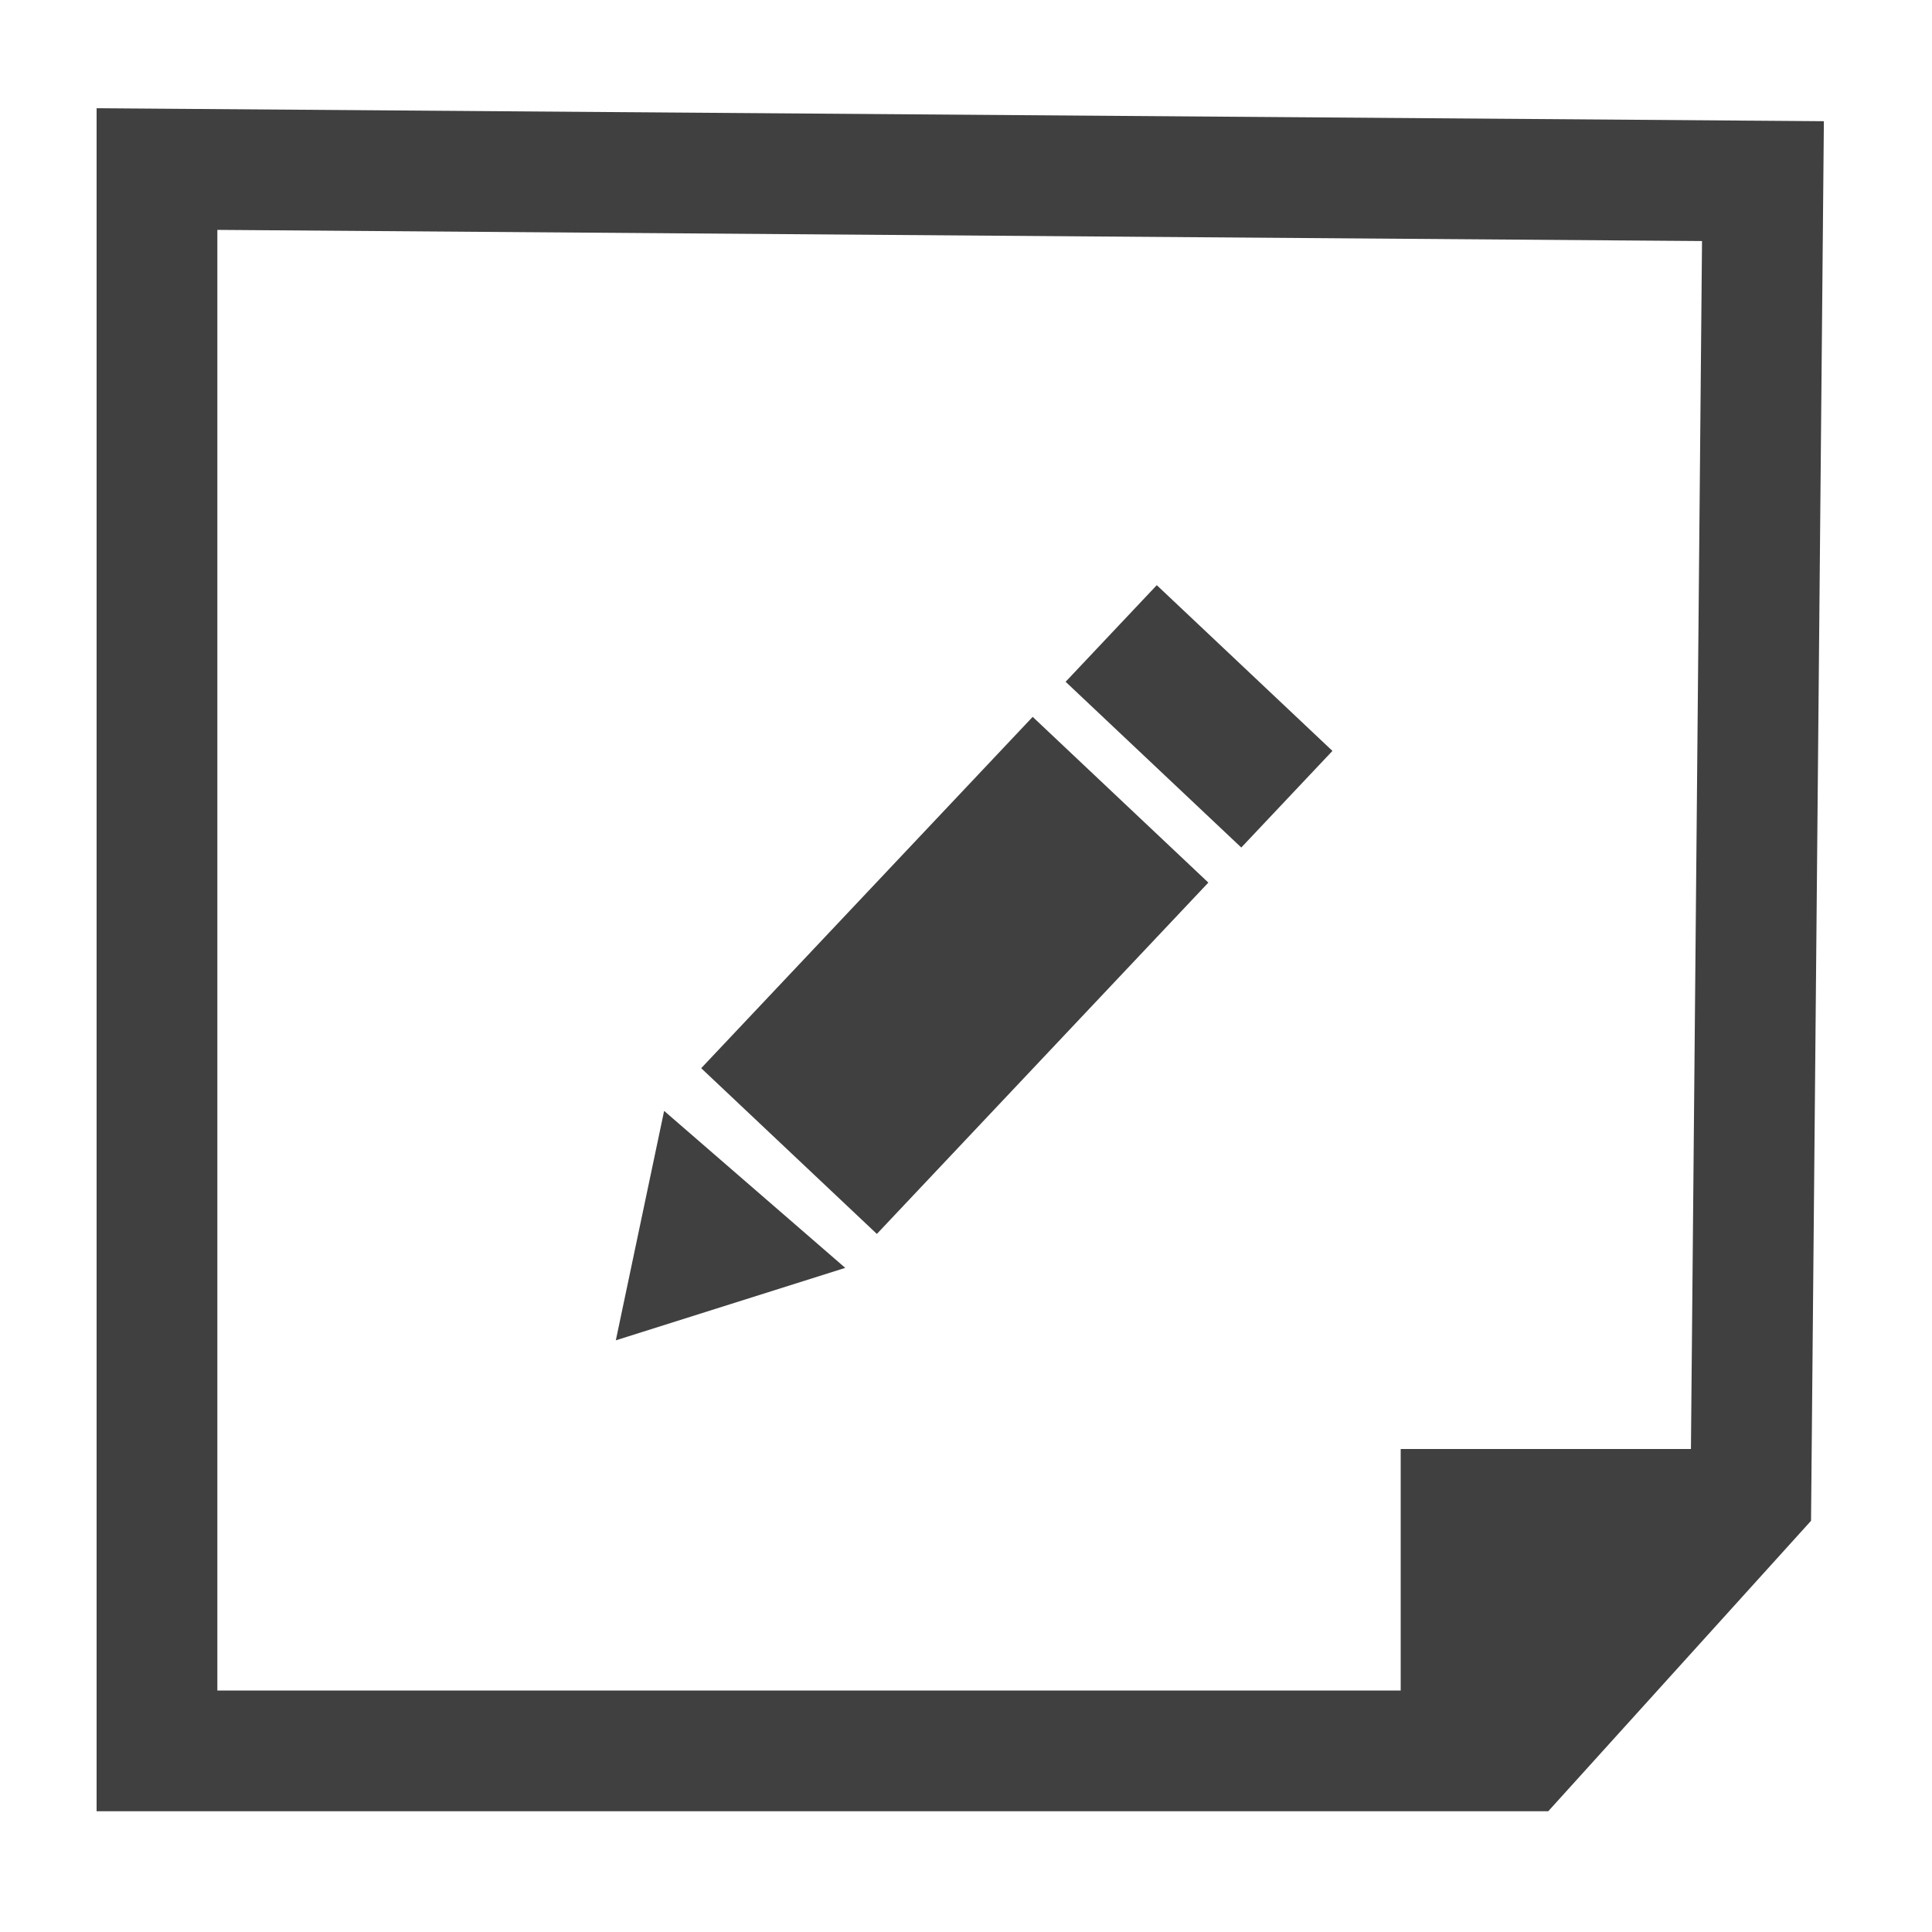
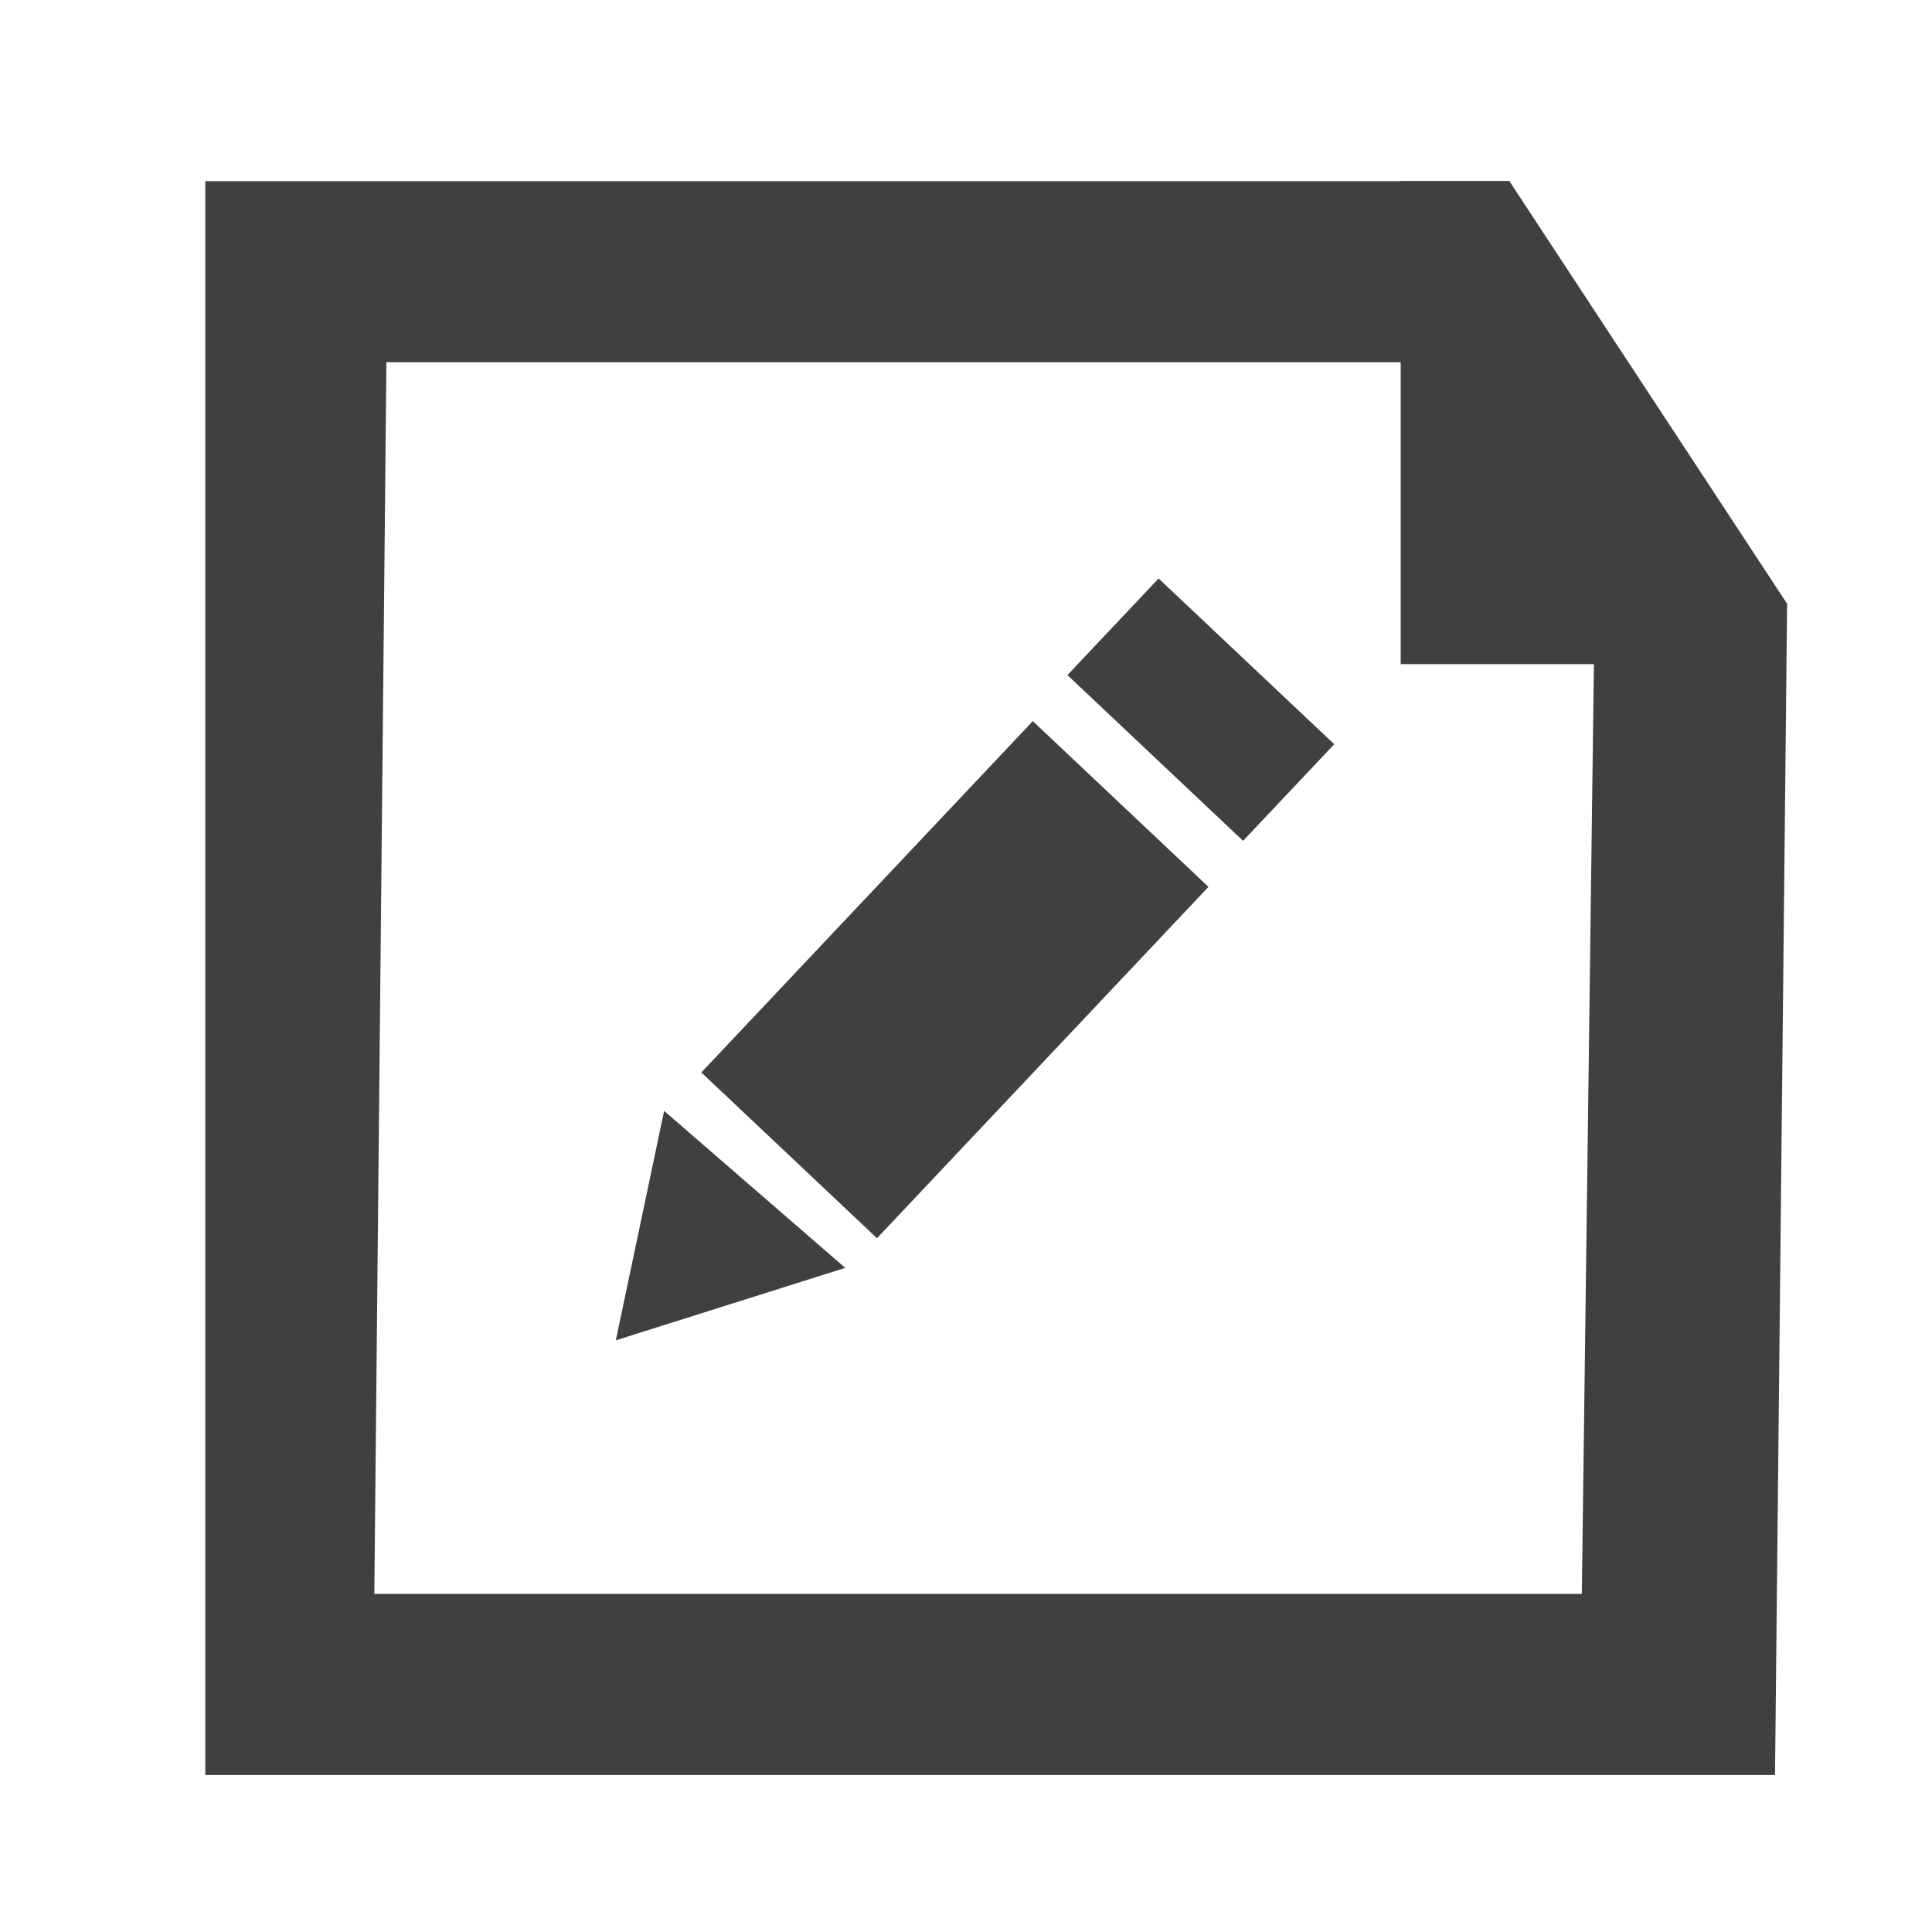
- <svg xmlns="http://www.w3.org/2000/svg" version="1.0" id="Layer_1" x="0px" y="0px" viewBox="0 0 16 16" style="enable-background:new 0 0 16 16;" xml:space="preserve">
+ <svg xmlns="http://www.w3.org/2000/svg" version="1.1" id="Layer_1" x="0px" y="0px" viewBox="0 0 16 16" style="enable-background:new 0 0 16 16;" xml:space="preserve">
  <style type="text/css">
- 	.st0{fill:none;stroke:#404040;stroke-miterlimit:10;}
+ 	.st0{fill:none;}
	.st1{fill:#404040;}
- 	.st2{fill:none;}
</style>
-   <polygon class="st0" points="12.6,14.5 1.3,14.5 1.3,1.4 14.6,1.5 14.5,12.4 " />
-   <polygon class="st1" points="14.5,12 11.6,12 11.6,14.7 12.7,14.7 14.5,12.4 " />
-   <rect class="st2" width="16" height="16" />
-   <rect x="5.9" y="7.1" transform="matrix(0.6863 -0.7274 0.7274 0.6863 -3.4067 8.2652)" class="st1" width="4" height="2" />
+   <rect class="st0" width="16" height="16" />
+   <rect x="5.9" y="7.1" transform="matrix(0.6863 -0.7274 0.7274 0.6863 -3.4057 8.3006)" class="st1" width="4" height="2" />
  <polygon class="st1" points="5.1,11.1 5.5,9.2 7,10.5 " />
-   <rect x="9.4" y="4.9" transform="matrix(0.6863 -0.7274 0.7274 0.6863 -1.1905 9.1209)" class="st1" width="1.1" height="2" />
+   <rect x="9.4" y="4.9" transform="matrix(0.6863 -0.7274 0.7274 0.6863 -1.1755 9.0655)" class="st1" width="1.1" height="2" />
+   <path class="st1" d="M14.7,5.5h-3.1l0-4h0.9L14.7,5.5z" />
+   <g>
+     <path class="st1" d="M11.6,3l1.6,2.5l-0.1,7.7l-10,0L3.2,3L11.6,3 M12.5,1.5l-10.8,0l0,13.2l13,0l0.1-9.7L12.5,1.5L12.5,1.5z" />
+   </g>
</svg>
